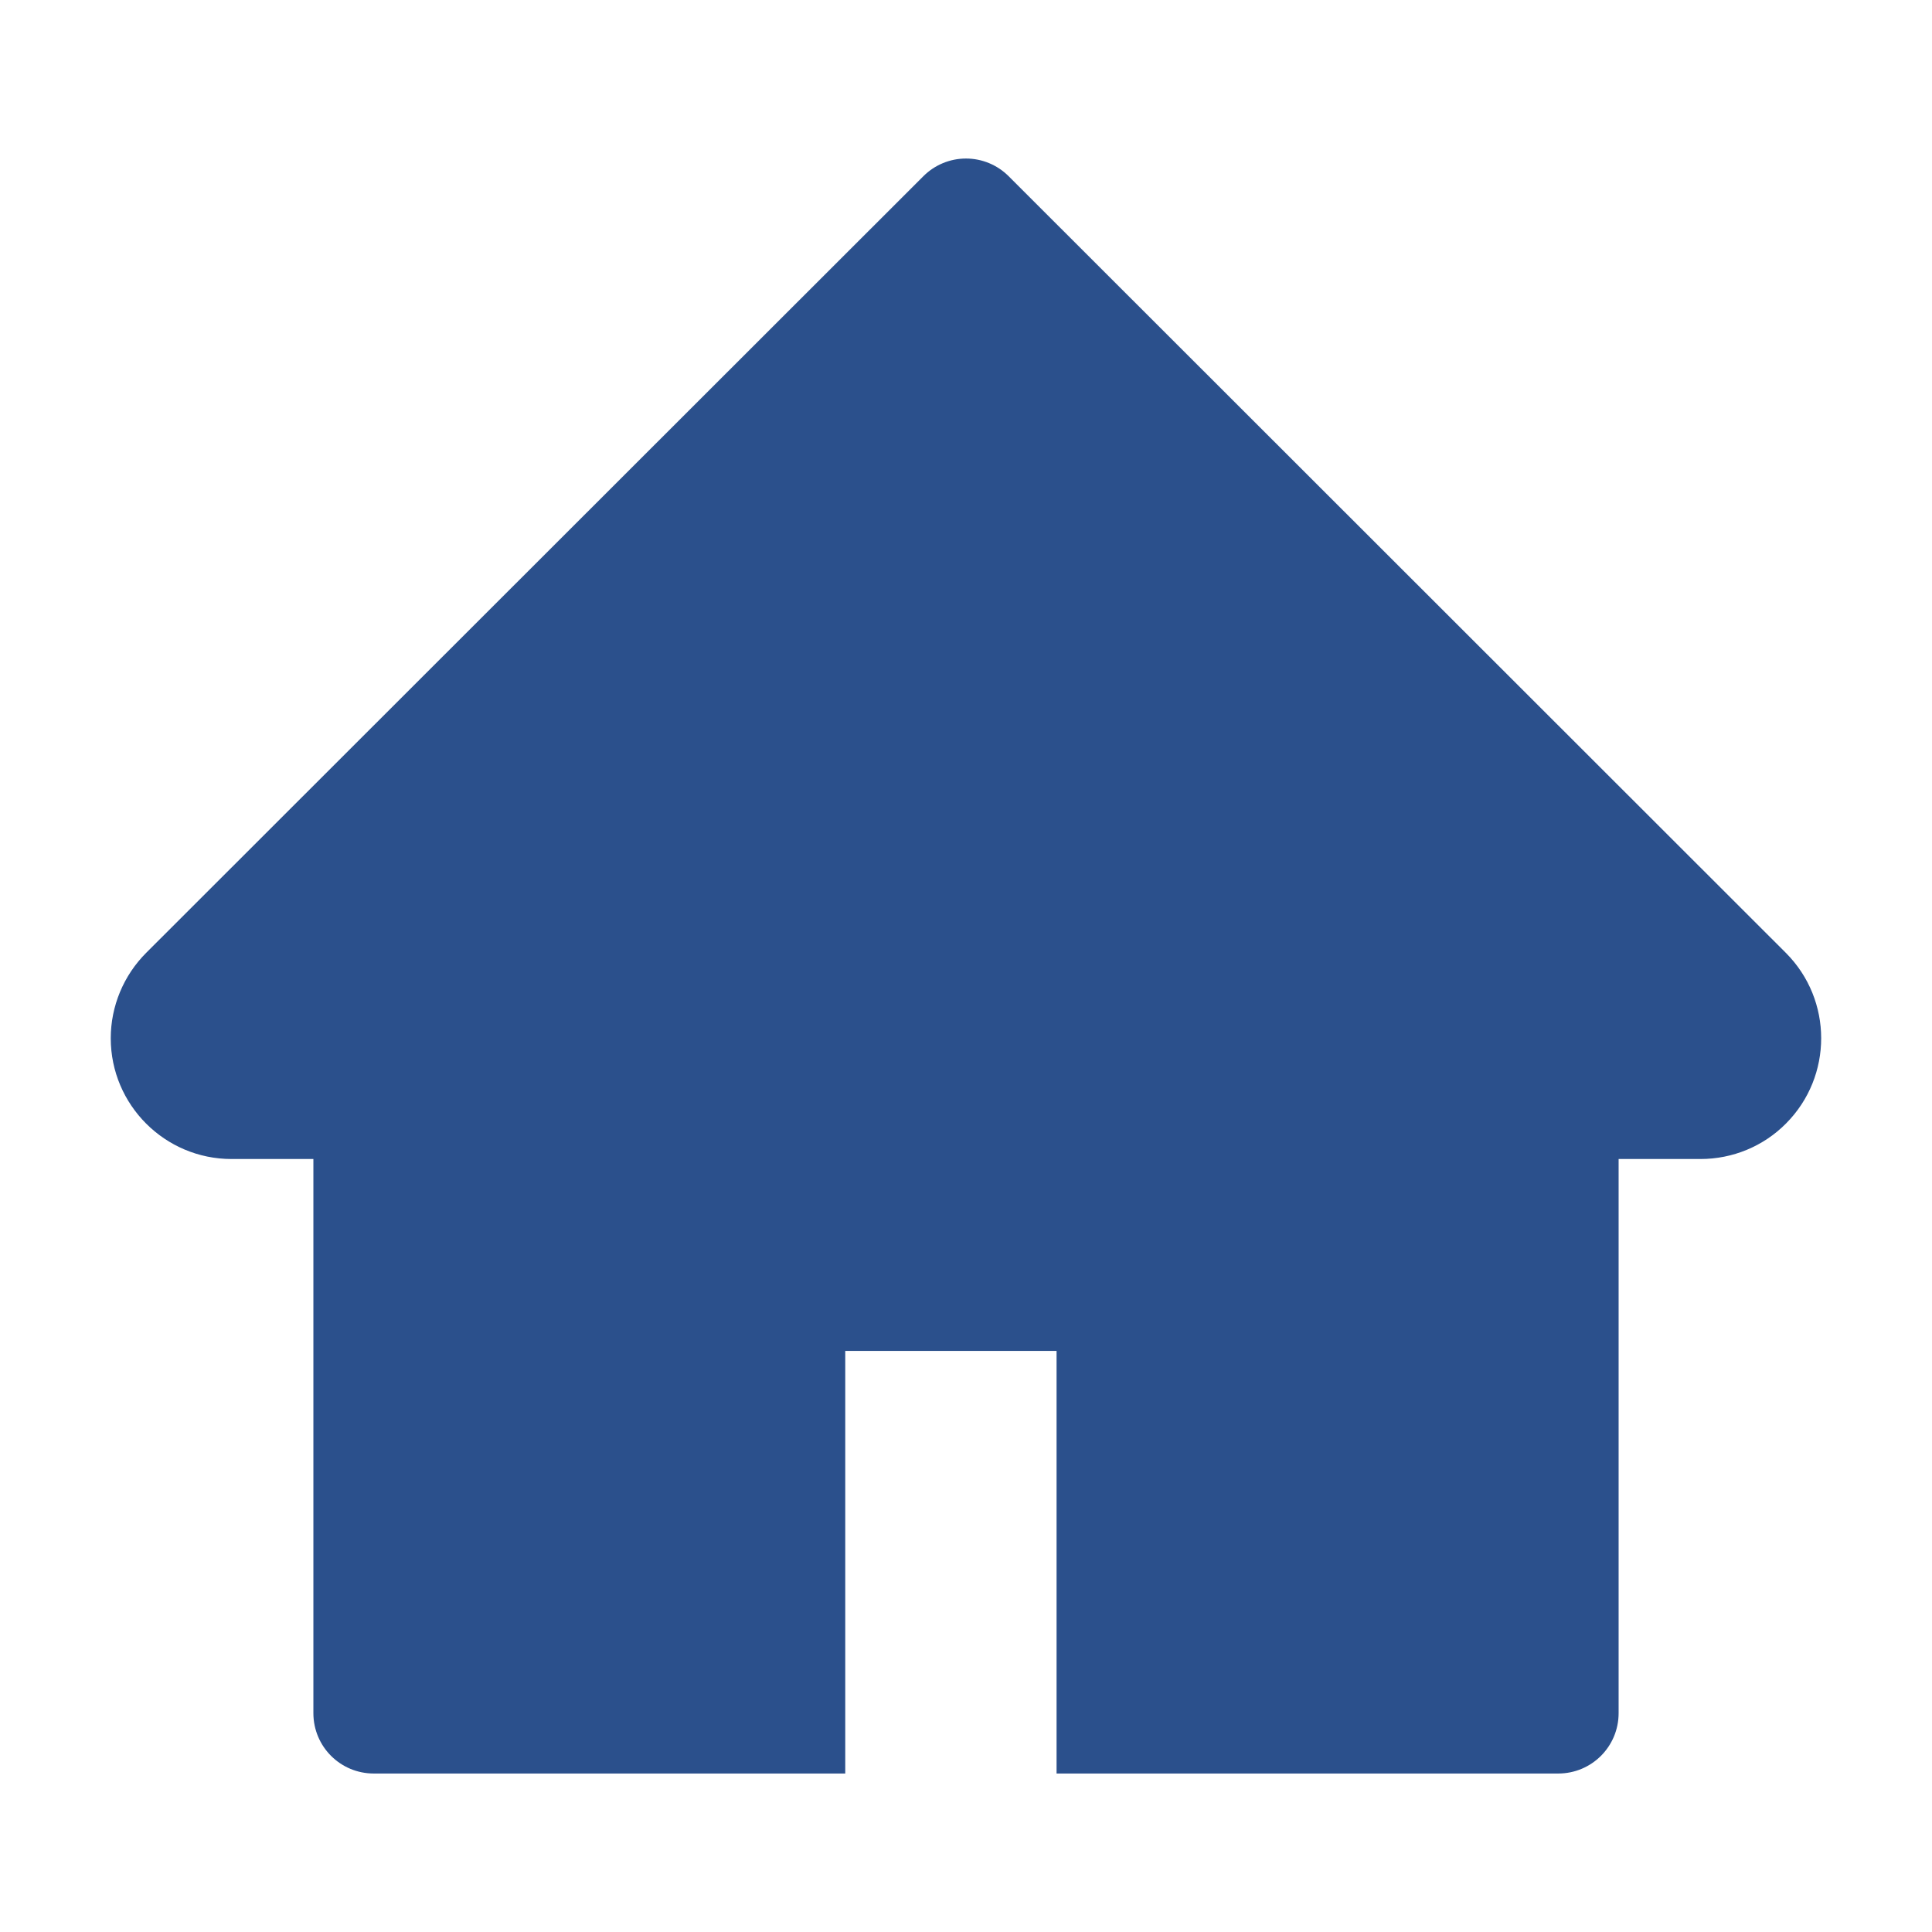
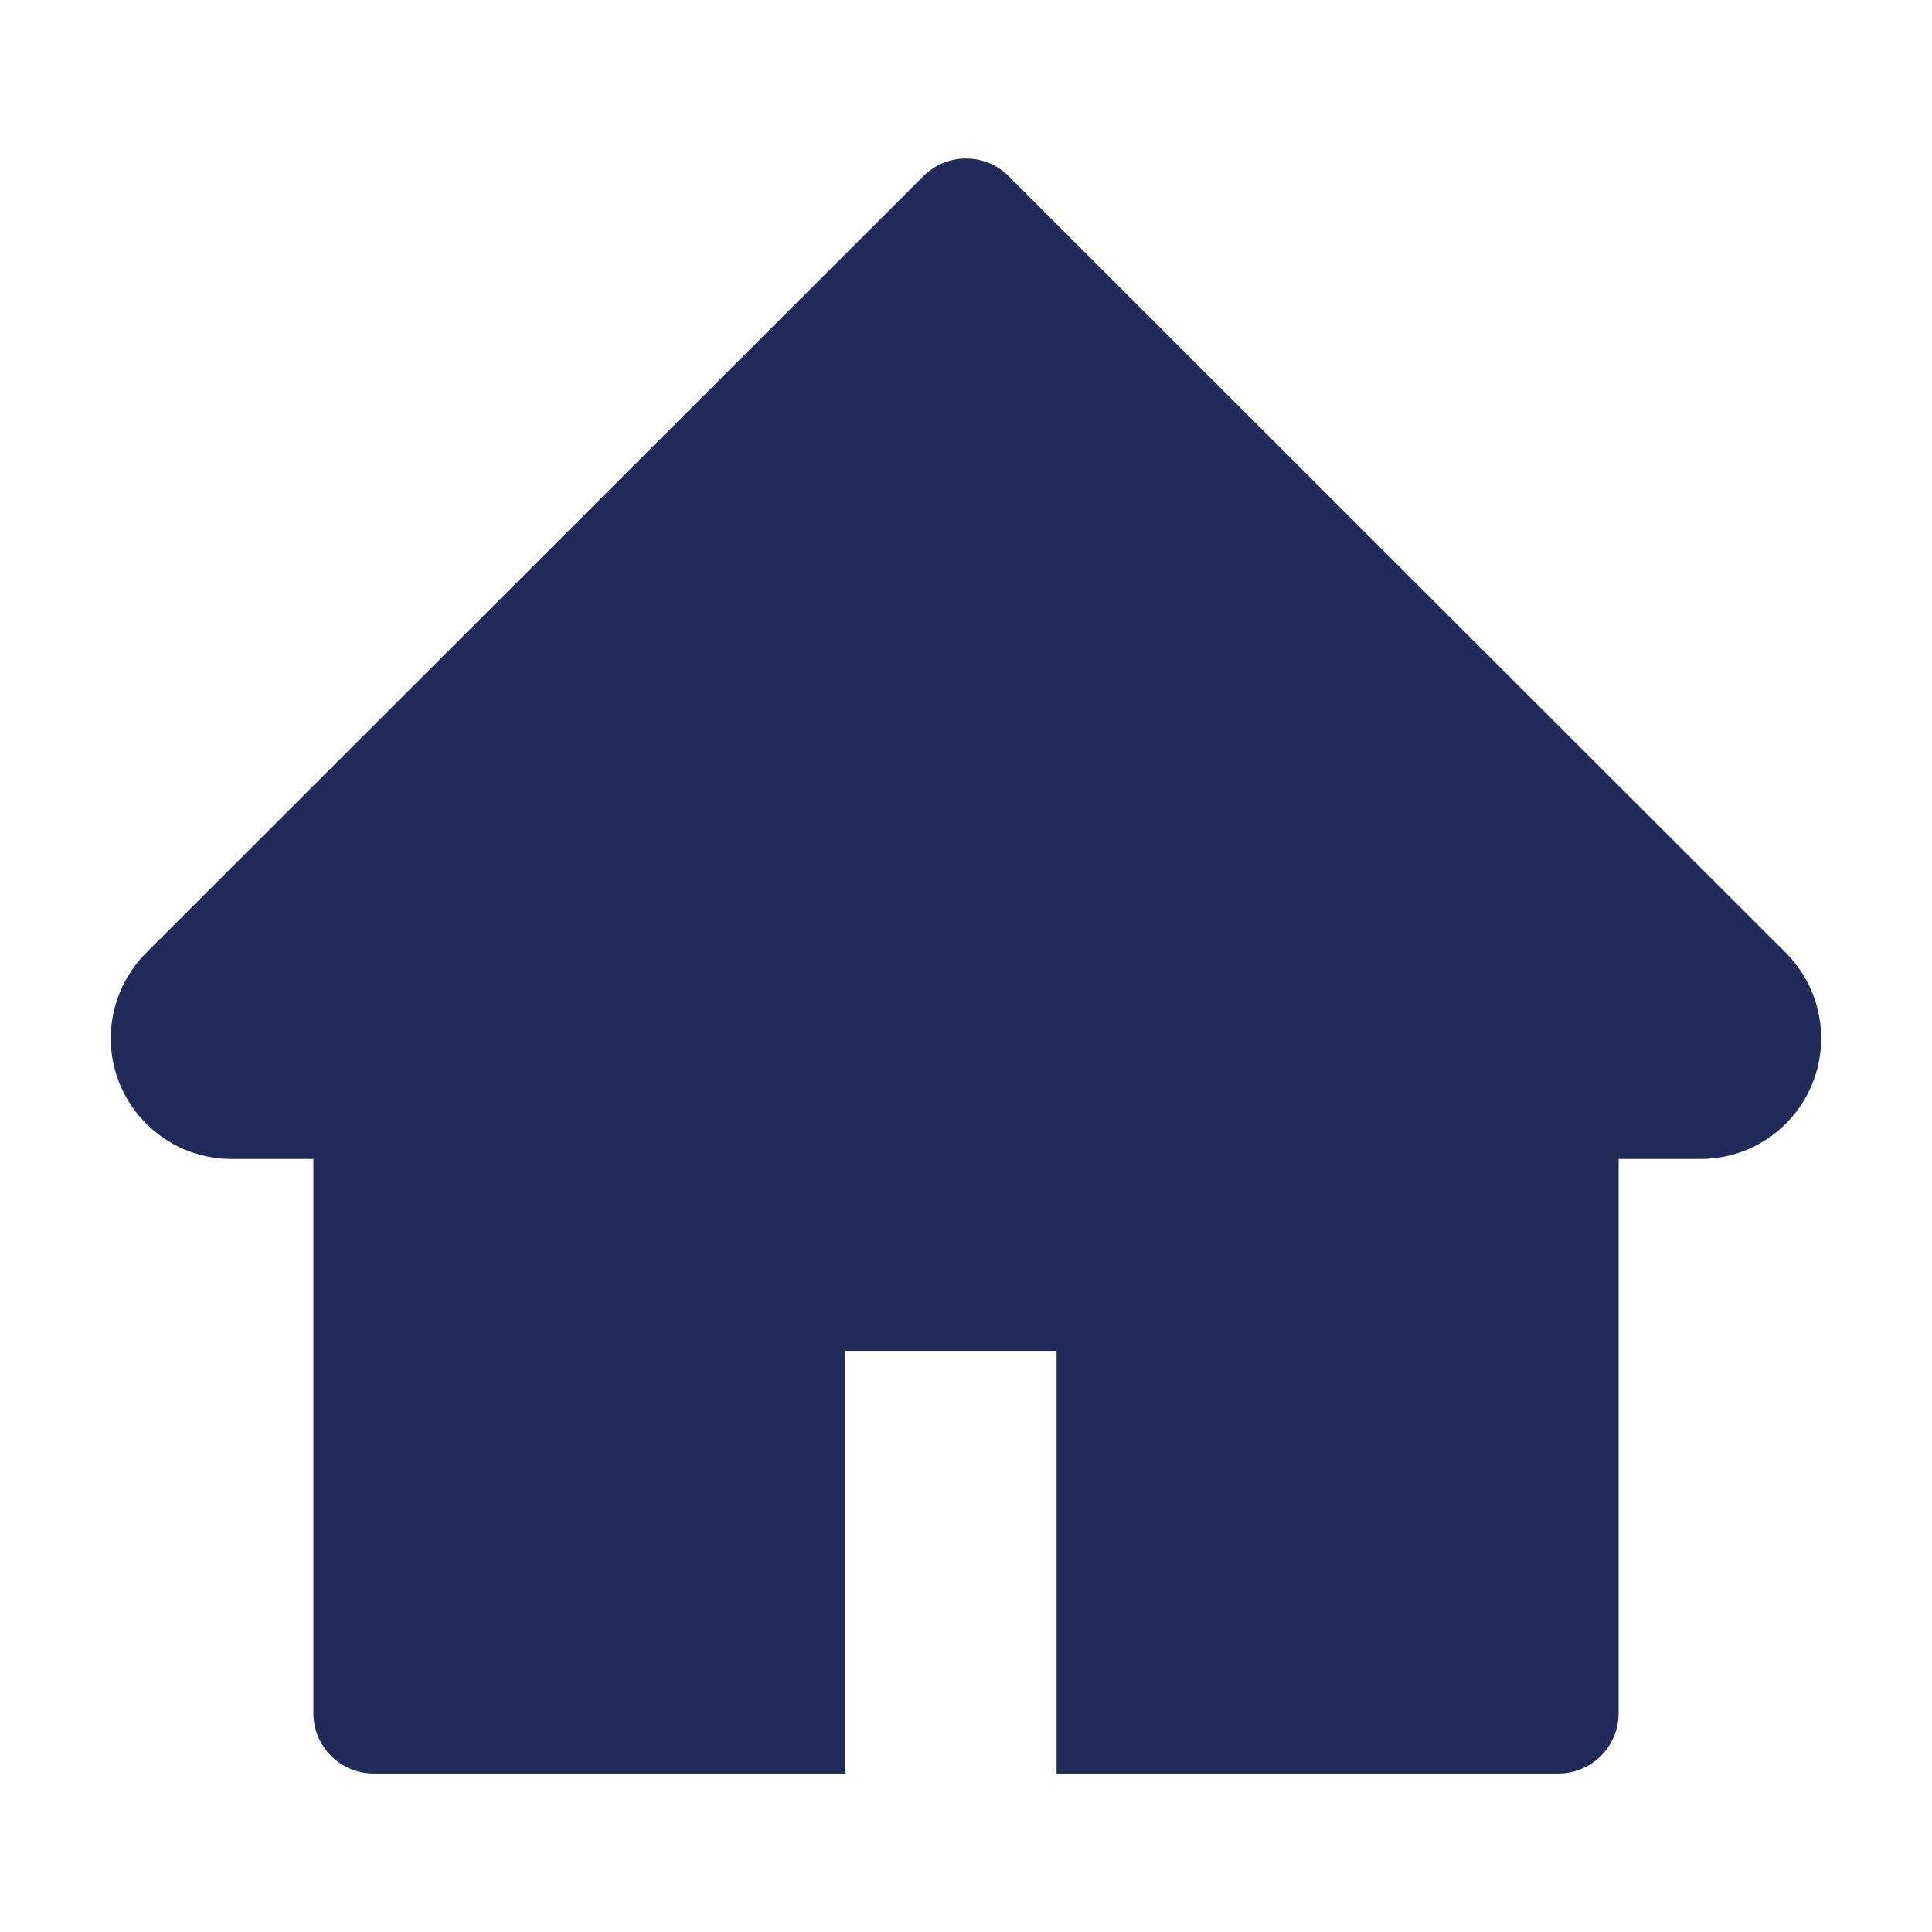
<svg xmlns="http://www.w3.org/2000/svg" width="1.2em" height="1.2em" viewBox="0 0 1024 1024">
-   <path fill="#2b508c" d="M946.5 505L534.6 93.4a31.93 31.93 0 0 0-45.2 0L77.5 505c-12 12-18.8 28.3-18.8 45.3c0 35.3 28.7 64 64 64h43.4V908c0 17.7 14.3 32 32 32H448V716h112v224h265.9c17.7 0 32-14.3 32-32V614.3h43.4c17 0 33.3-6.7 45.3-18.8c24.9-25 24.9-65.5-.1-90.5" />
+   <path fill="#212b5a" d="M946.5 505L534.6 93.4a31.93 31.93 0 0 0-45.2 0L77.5 505c-12 12-18.8 28.3-18.8 45.3c0 35.3 28.7 64 64 64h43.4V908c0 17.7 14.3 32 32 32H448V716h112v224h265.9c17.7 0 32-14.3 32-32V614.3h43.4c17 0 33.3-6.7 45.3-18.8c24.9-25 24.9-65.5-.1-90.5" />
</svg>
